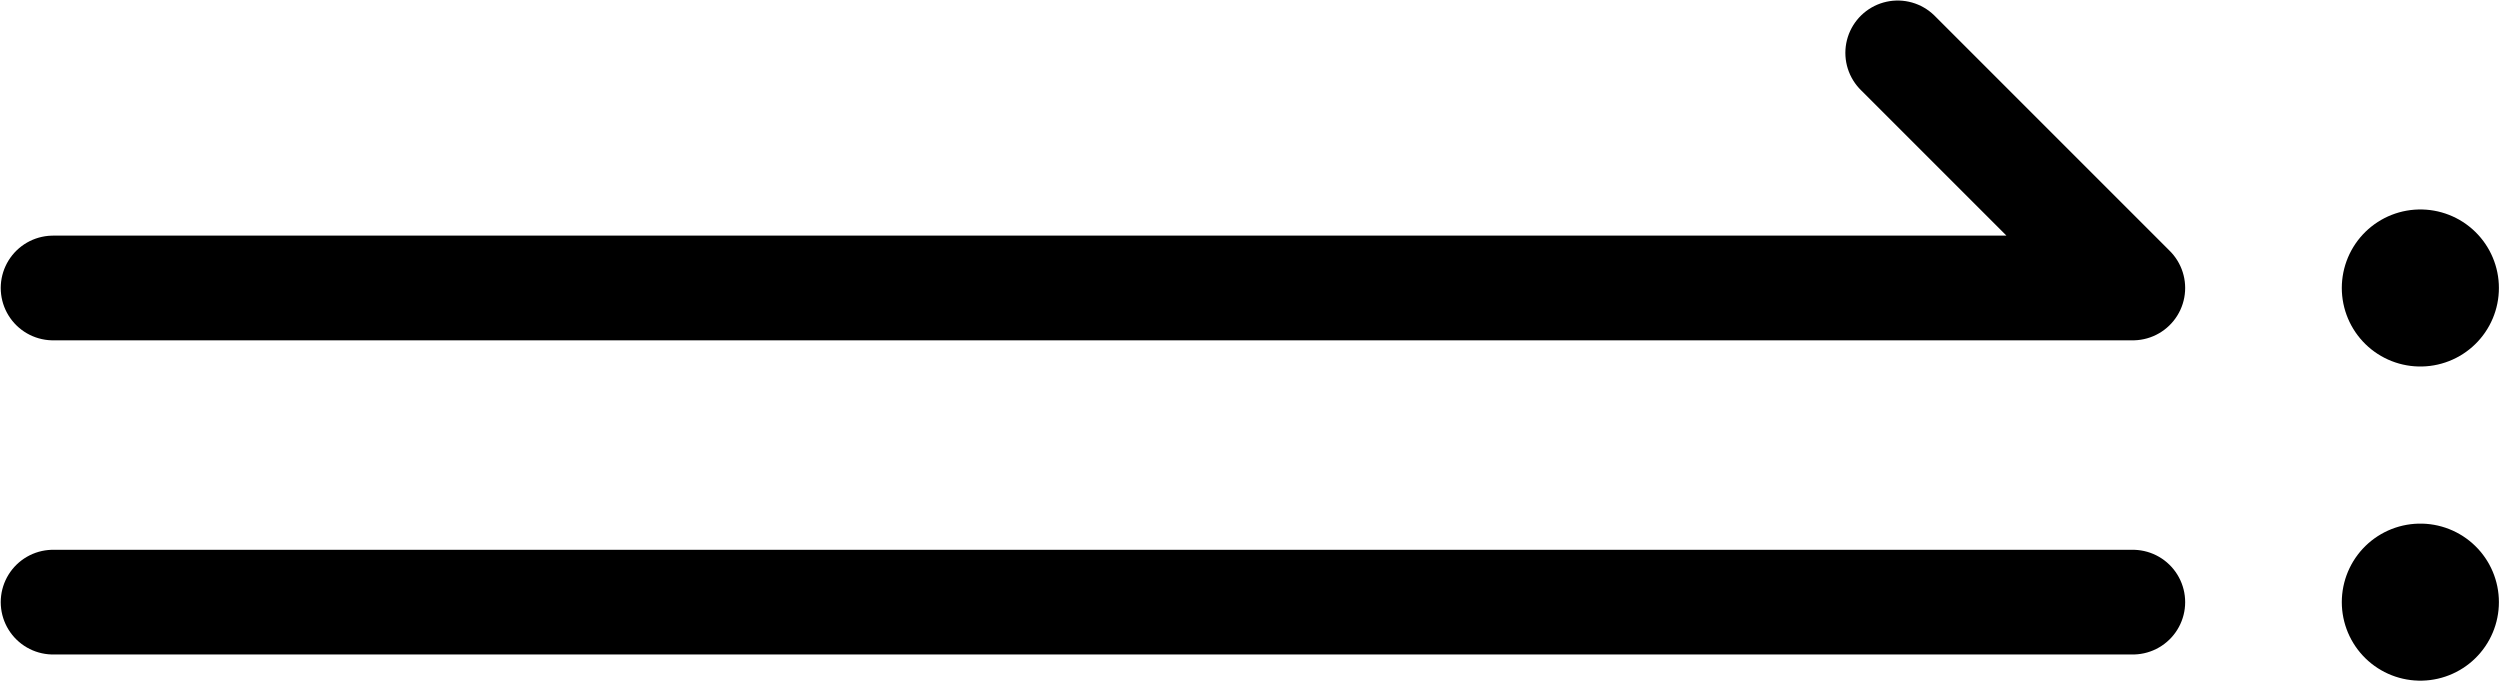
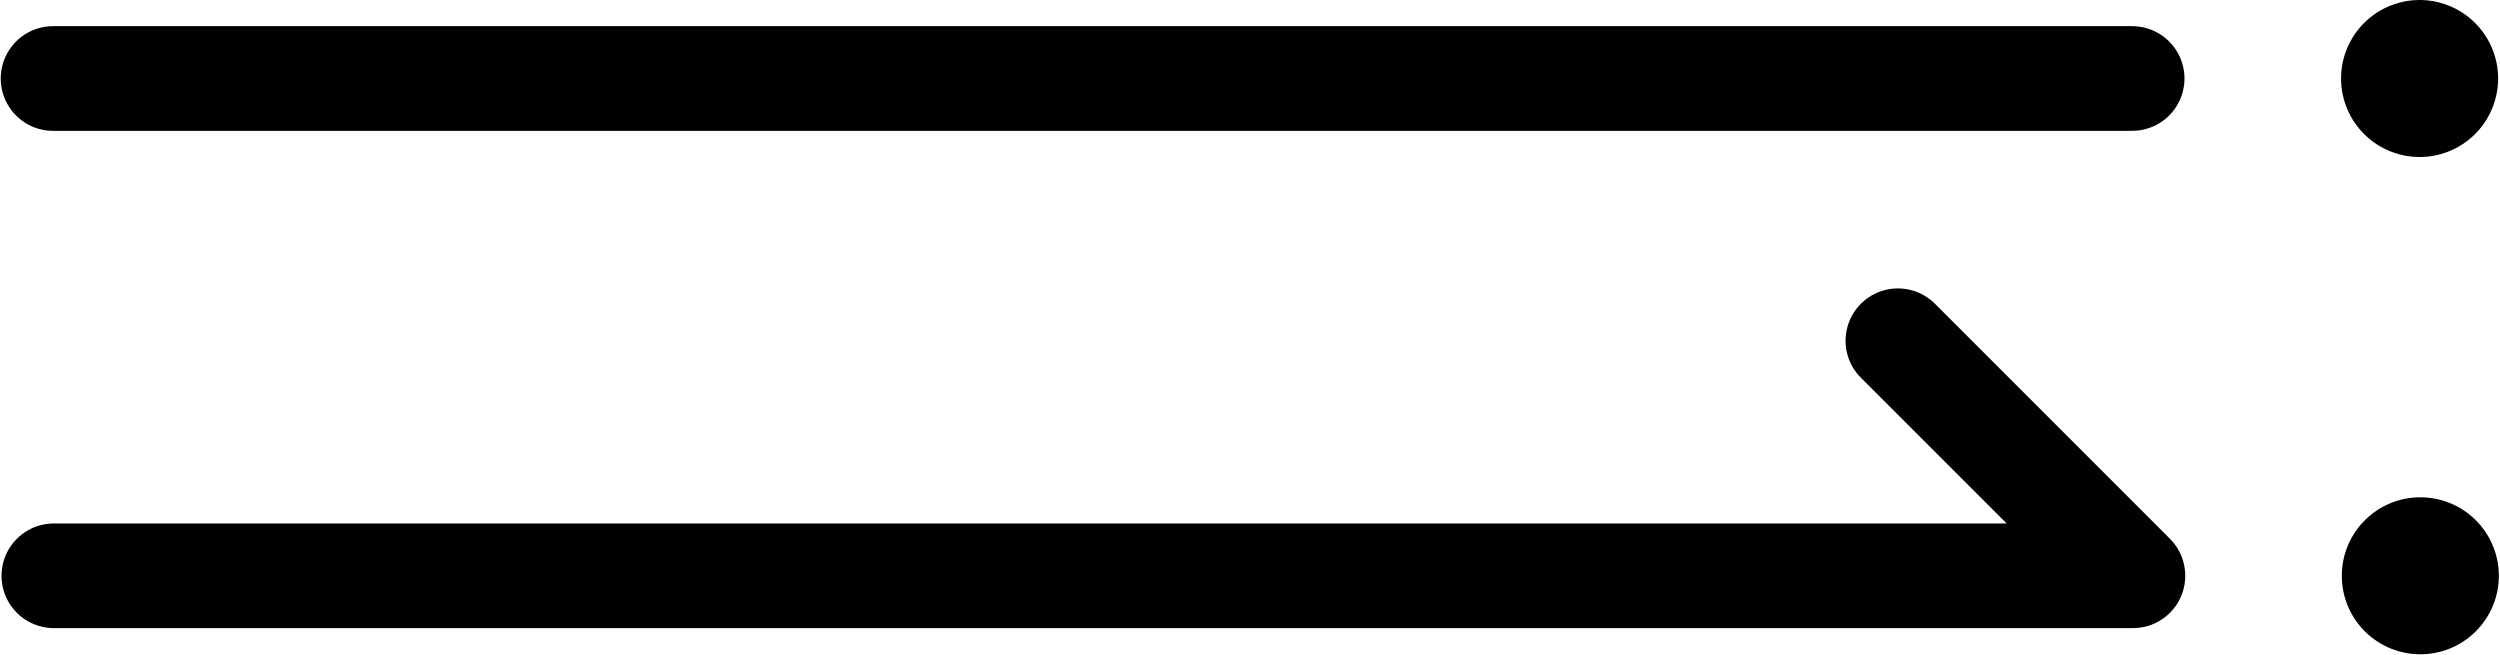
- <svg xmlns="http://www.w3.org/2000/svg" width="47.755" height="13.002" id="svg2" version="1.1">
+ <svg xmlns="http://www.w3.org/2000/svg" version="1.1" id="svg2" height="12.502" width="47.77">
  <defs id="defs8" />
-   <path id="path7294-5" d="m 46.233,5.501 10e-4,0" style="fill:none;fill-rule:evenodd;stroke:#000000;stroke-width:3;stroke-linecap:round;stroke-linejoin:miter;stroke-miterlimit:4;stroke-dasharray:none;stroke-opacity:1" />
-   <path id="path7294" d="m 1.014,5.501 39.727,0 -4.491,-4.491" style="fill:none;fill-rule:evenodd;stroke:#000000;stroke-width:2;stroke-linecap:round;stroke-linejoin:round;stroke-miterlimit:4;stroke-dasharray:none;stroke-opacity:1" />
-   <path id="path7294-5-3" d="m 46.233,11.502 10e-4,0" style="fill:none;fill-rule:evenodd;stroke:#000000;stroke-width:3;stroke-linecap:round;stroke-linejoin:miter;stroke-miterlimit:4;stroke-dasharray:none;stroke-opacity:1" />
-   <path id="path7294-6" d="m 1.014,11.502 39.727,0" style="fill:none;fill-rule:evenodd;stroke:#000000;stroke-width:2;stroke-linecap:round;stroke-linejoin:round;stroke-miterlimit:4;stroke-dasharray:none;stroke-opacity:1" />
+   <path style="fill:none;fill-rule:evenodd;stroke:#000000;stroke-width:3;stroke-linecap:round;stroke-linejoin:miter;stroke-miterlimit:4;stroke-dasharray:none;stroke-opacity:1" d="m 46.247,11.002 10e-4,0" id="path7294-5" />
+   <path style="fill:none;fill-rule:evenodd;stroke:#000000;stroke-width:2;stroke-linecap:round;stroke-linejoin:round;stroke-miterlimit:4;stroke-dasharray:none;stroke-opacity:1" d="m 1.029,11.002 39.727,0 -4.491,-4.491" id="path7294" />
+   <path style="fill:none;fill-rule:evenodd;stroke:#000000;stroke-width:3;stroke-linecap:round;stroke-linejoin:miter;stroke-miterlimit:4;stroke-dasharray:none;stroke-opacity:1" d="m 46.233,1.5 10e-4,0" id="path7294-5-3" />
+   <path style="fill:none;fill-rule:evenodd;stroke:#000000;stroke-width:2;stroke-linecap:round;stroke-linejoin:round;stroke-miterlimit:4;stroke-dasharray:none;stroke-opacity:1" d="m 1.014,1.5 39.727,0" id="path7294-6" />
</svg>
